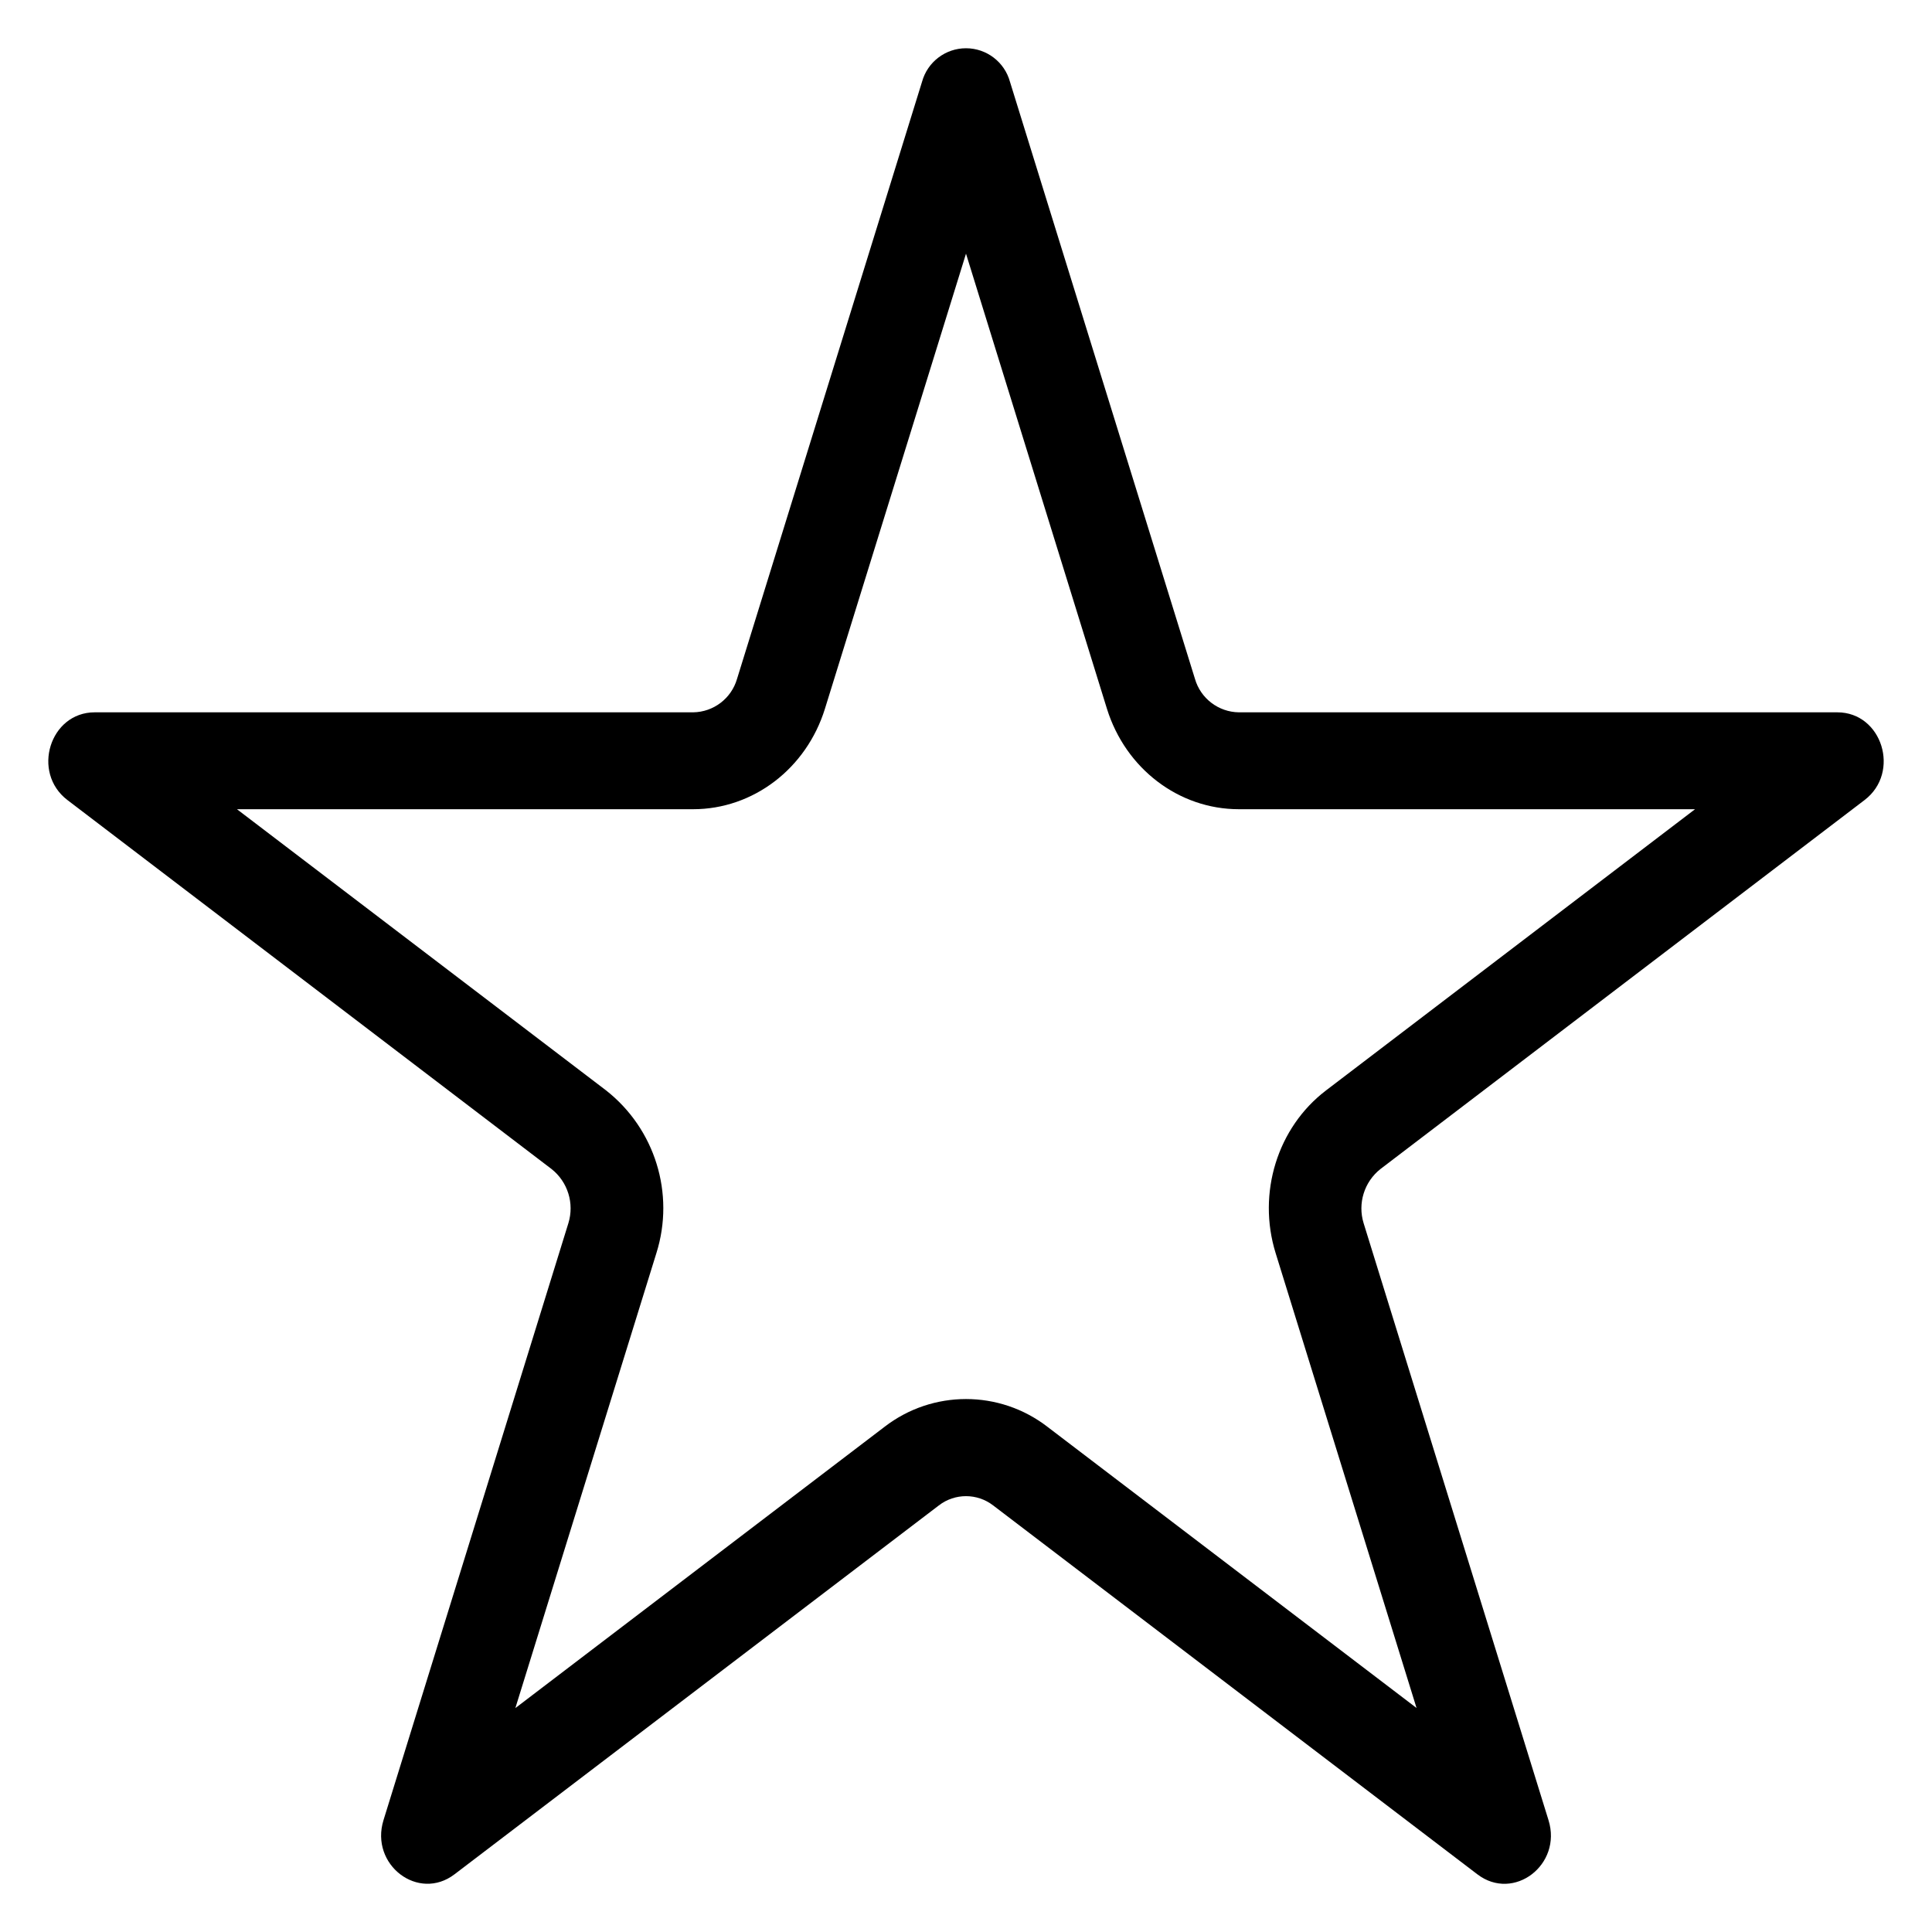
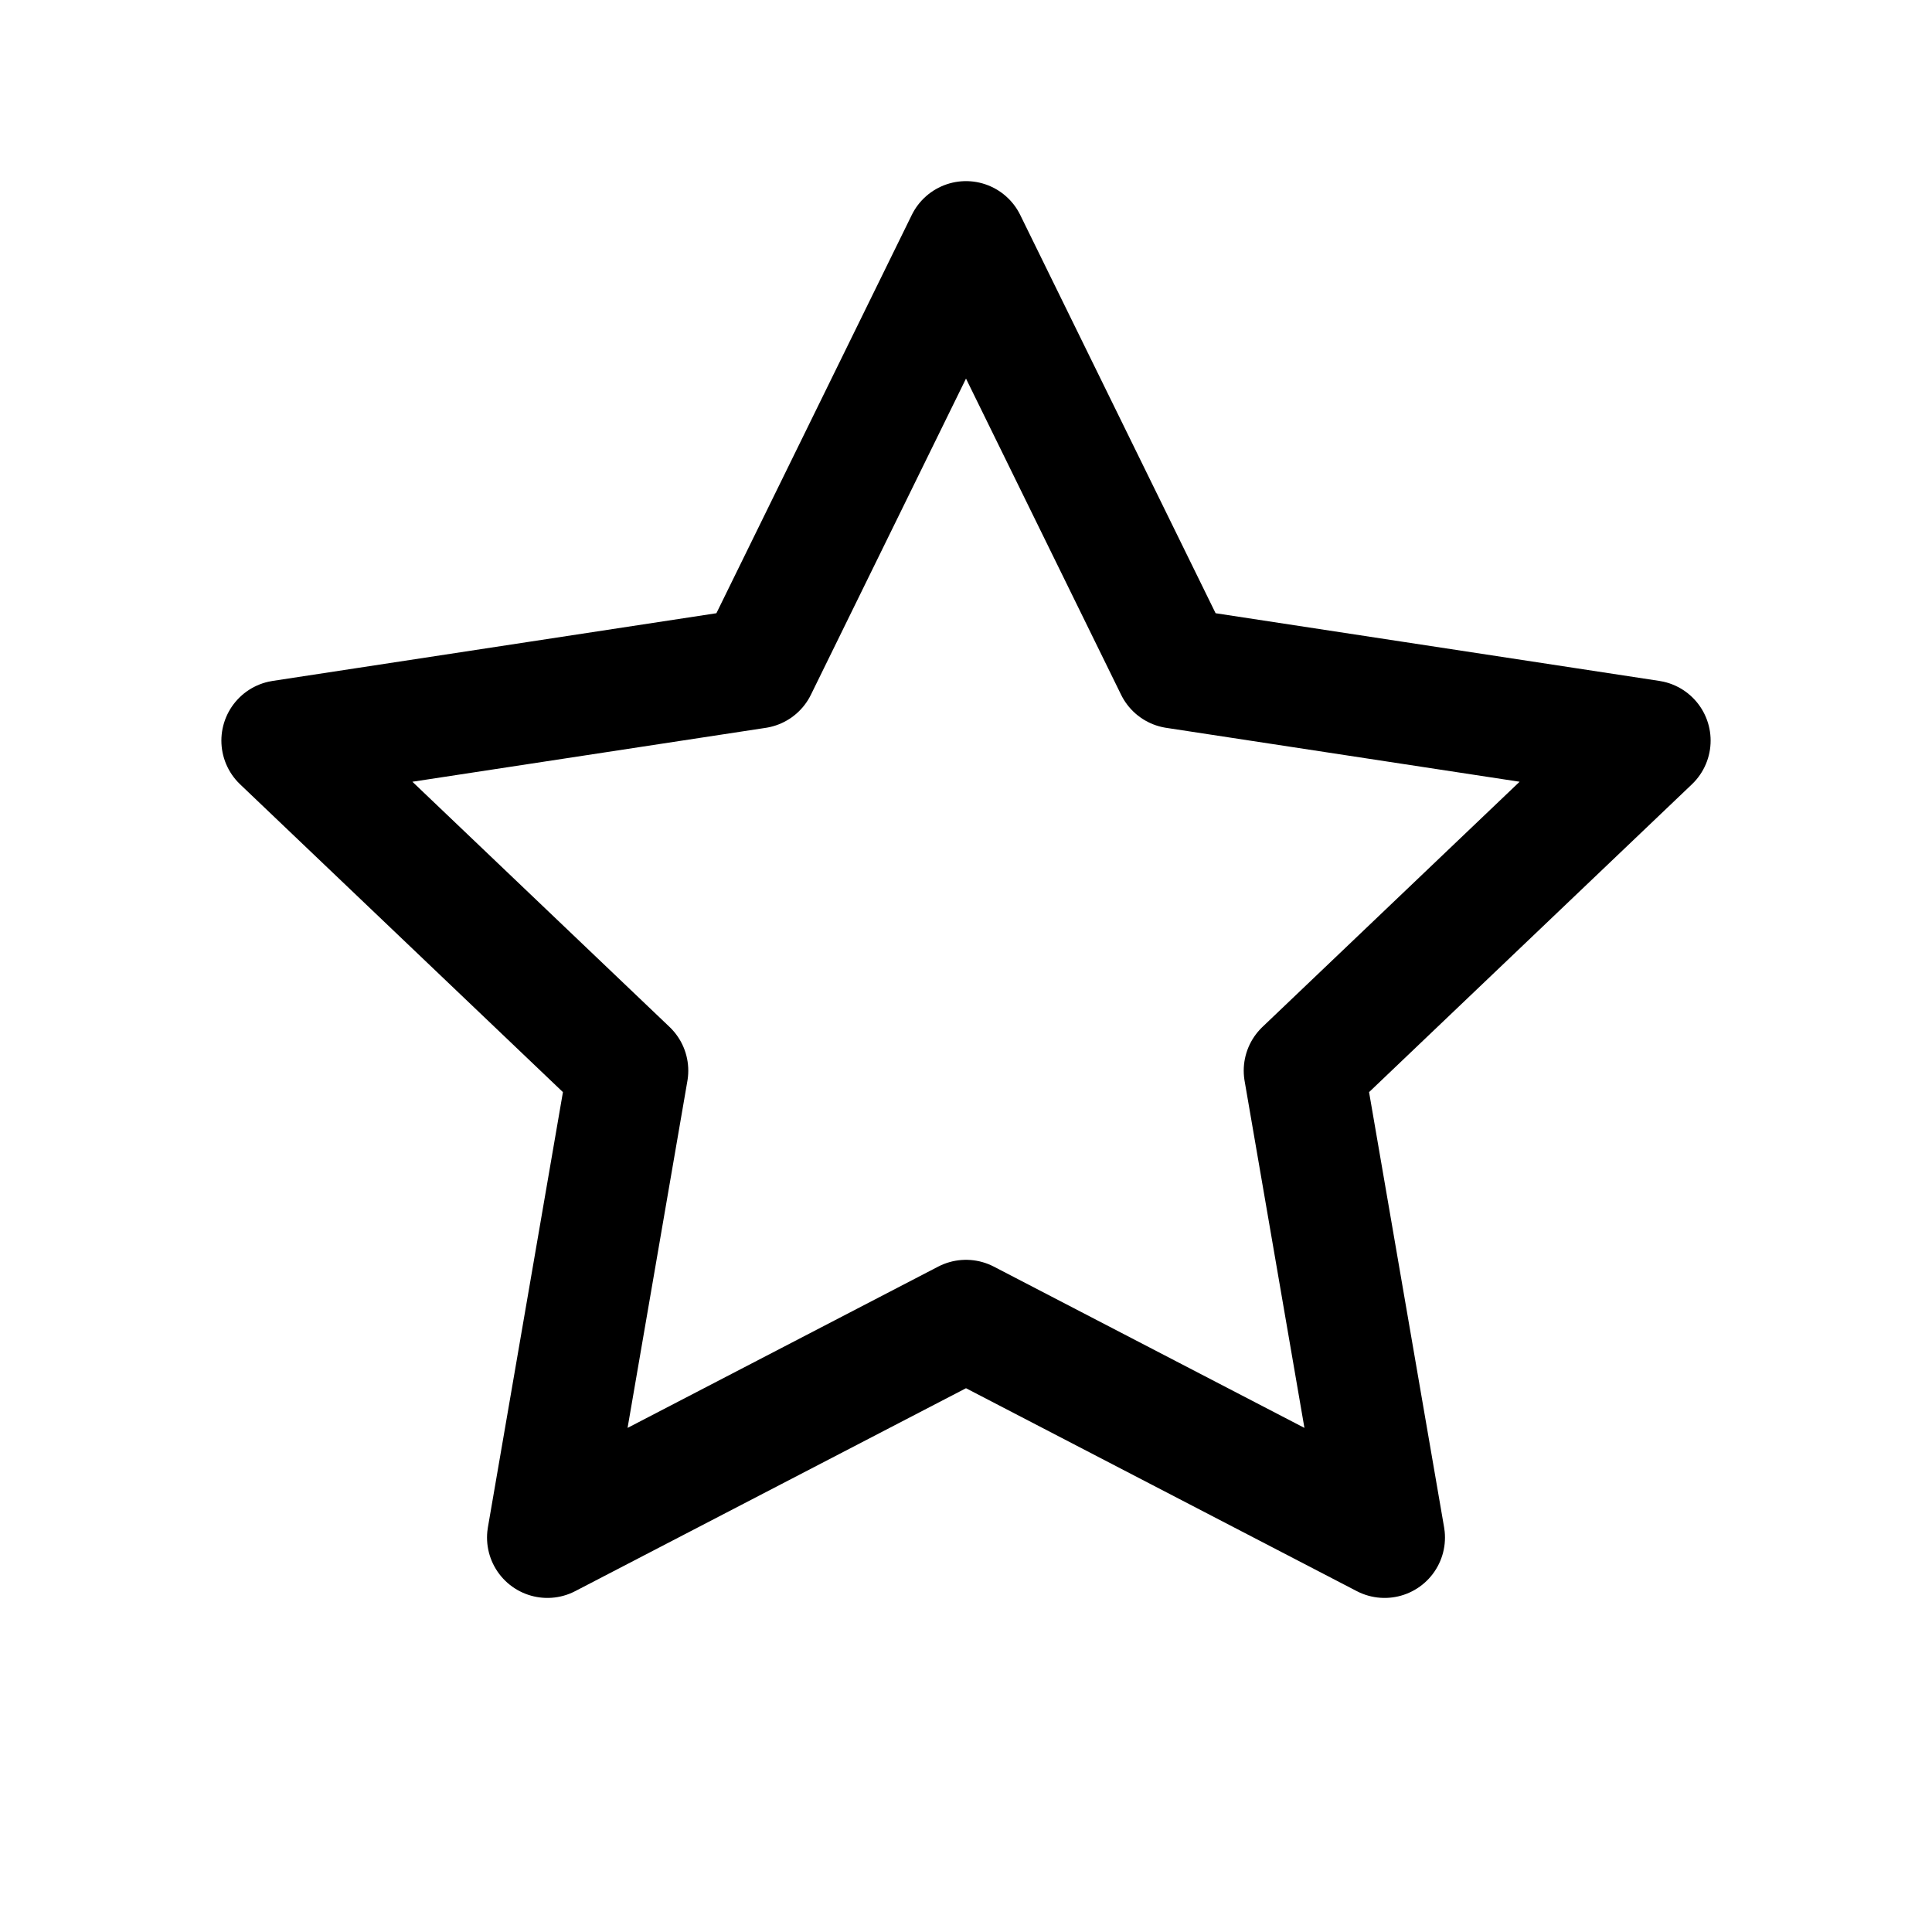
- <svg xmlns="http://www.w3.org/2000/svg" class="icon icon-accordion icon-star" viewBox="0 0 20 20">
-   <path fill-rule="evenodd" d="m10 2.626-1.46 4.71c-.192.62-.743 1.041-1.365 1.041H2.453l3.82 2.91a1.55 1.55 0 0 1 .522 1.685l-1.46 4.71 3.821-2.911a1.38 1.38 0 0 1 1.688 0l3.82 2.91-1.459-4.71c-.192-.62.019-1.3.522-1.683l3.82-2.911h-4.722c-.622 0-1.173-.42-1.366-1.04zm.455-1.78a.472.472 0 0 0-.91 0L7.63 7.027a.48.48 0 0 1-.455.347H.98c-.464 0-.657.622-.282.908l5.012 3.82a.52.52 0 0 1 .174.56l-1.914 6.18c-.143.462.361.847.736.56l5.013-3.818a.46.46 0 0 1 .562 0l5.013 3.819c.375.286.88-.099.736-.561l-1.914-6.18a.52.52 0 0 1 .174-.56l5.012-3.82c.375-.286.182-.908-.282-.908h-6.195a.48.48 0 0 1-.455-.347z" />
+ <svg xmlns="http://www.w3.org/2000/svg" class="icon icon-accordion icon-star" viewBox="0 0 24 24" fill="none" stroke="currentColor" stroke-width="1.5" stroke-linecap="round" stroke-linejoin="round">
+   <path d="M12 3l2.6 5.3 5.9.9-4.3 4.1 1 5.8-5.2-2.7-5.2 2.7 1-5.8-4.3-4.1 5.9-.9L12 3Z" />
</svg>
